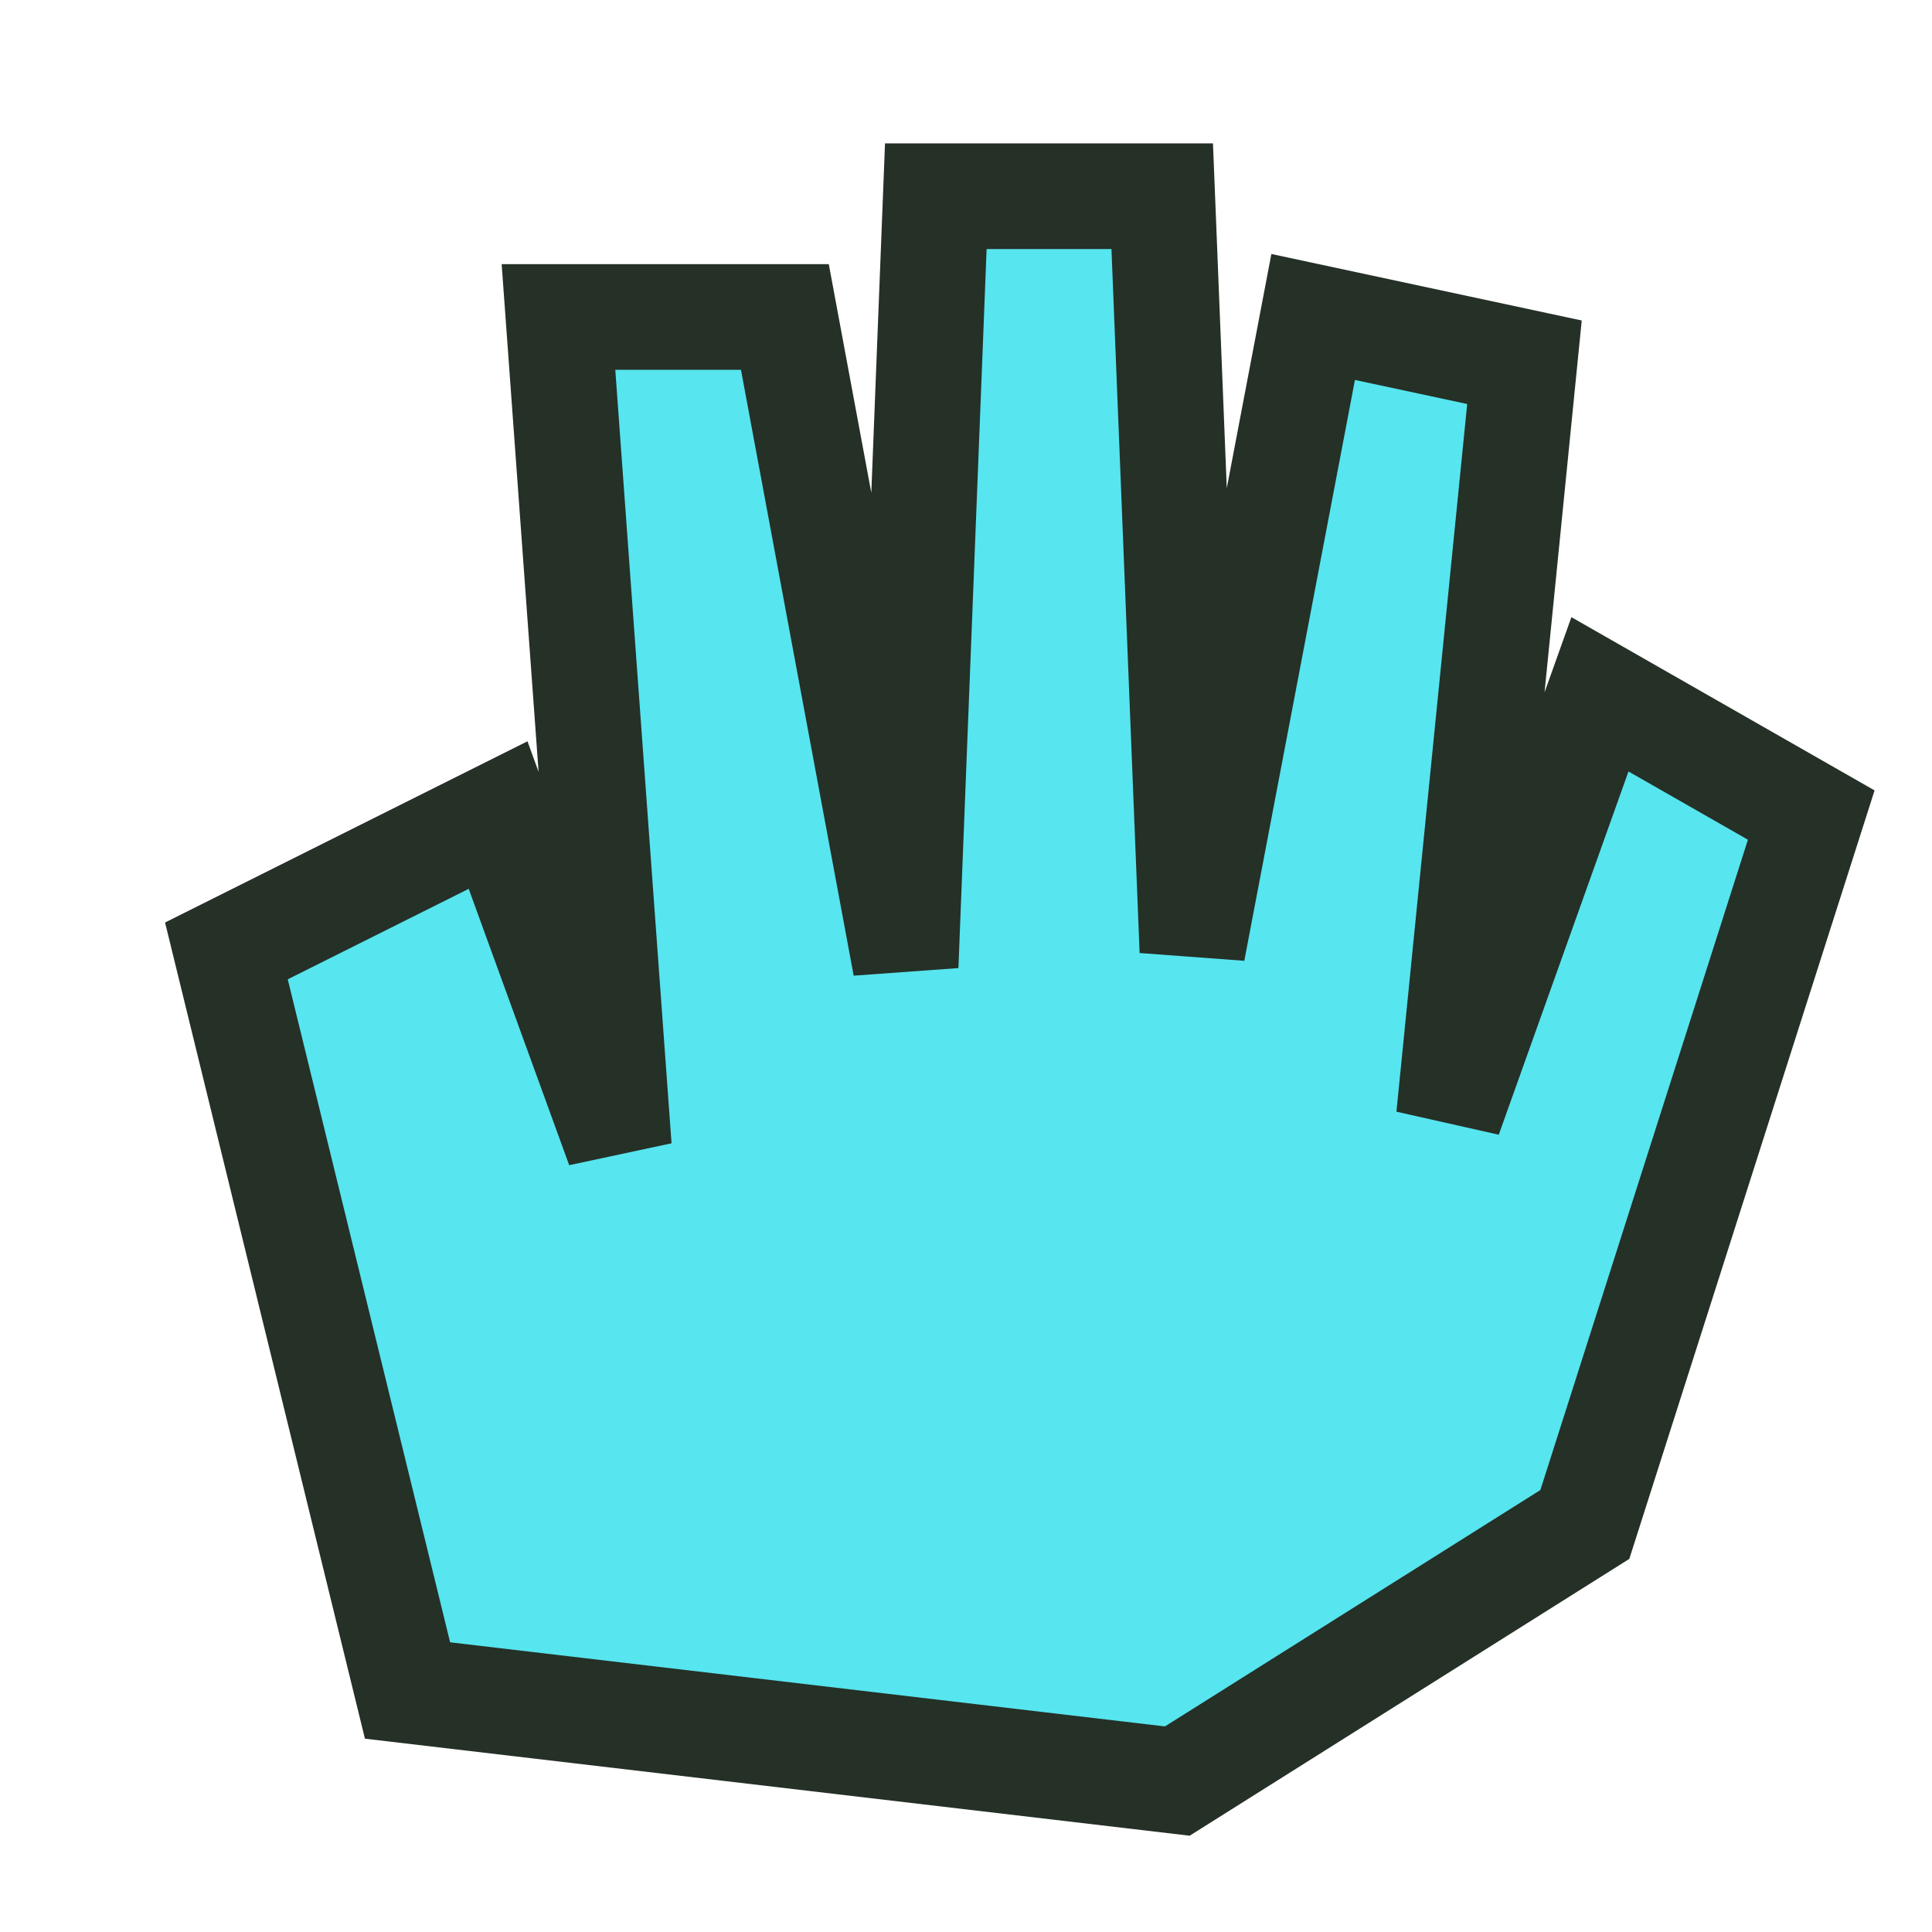
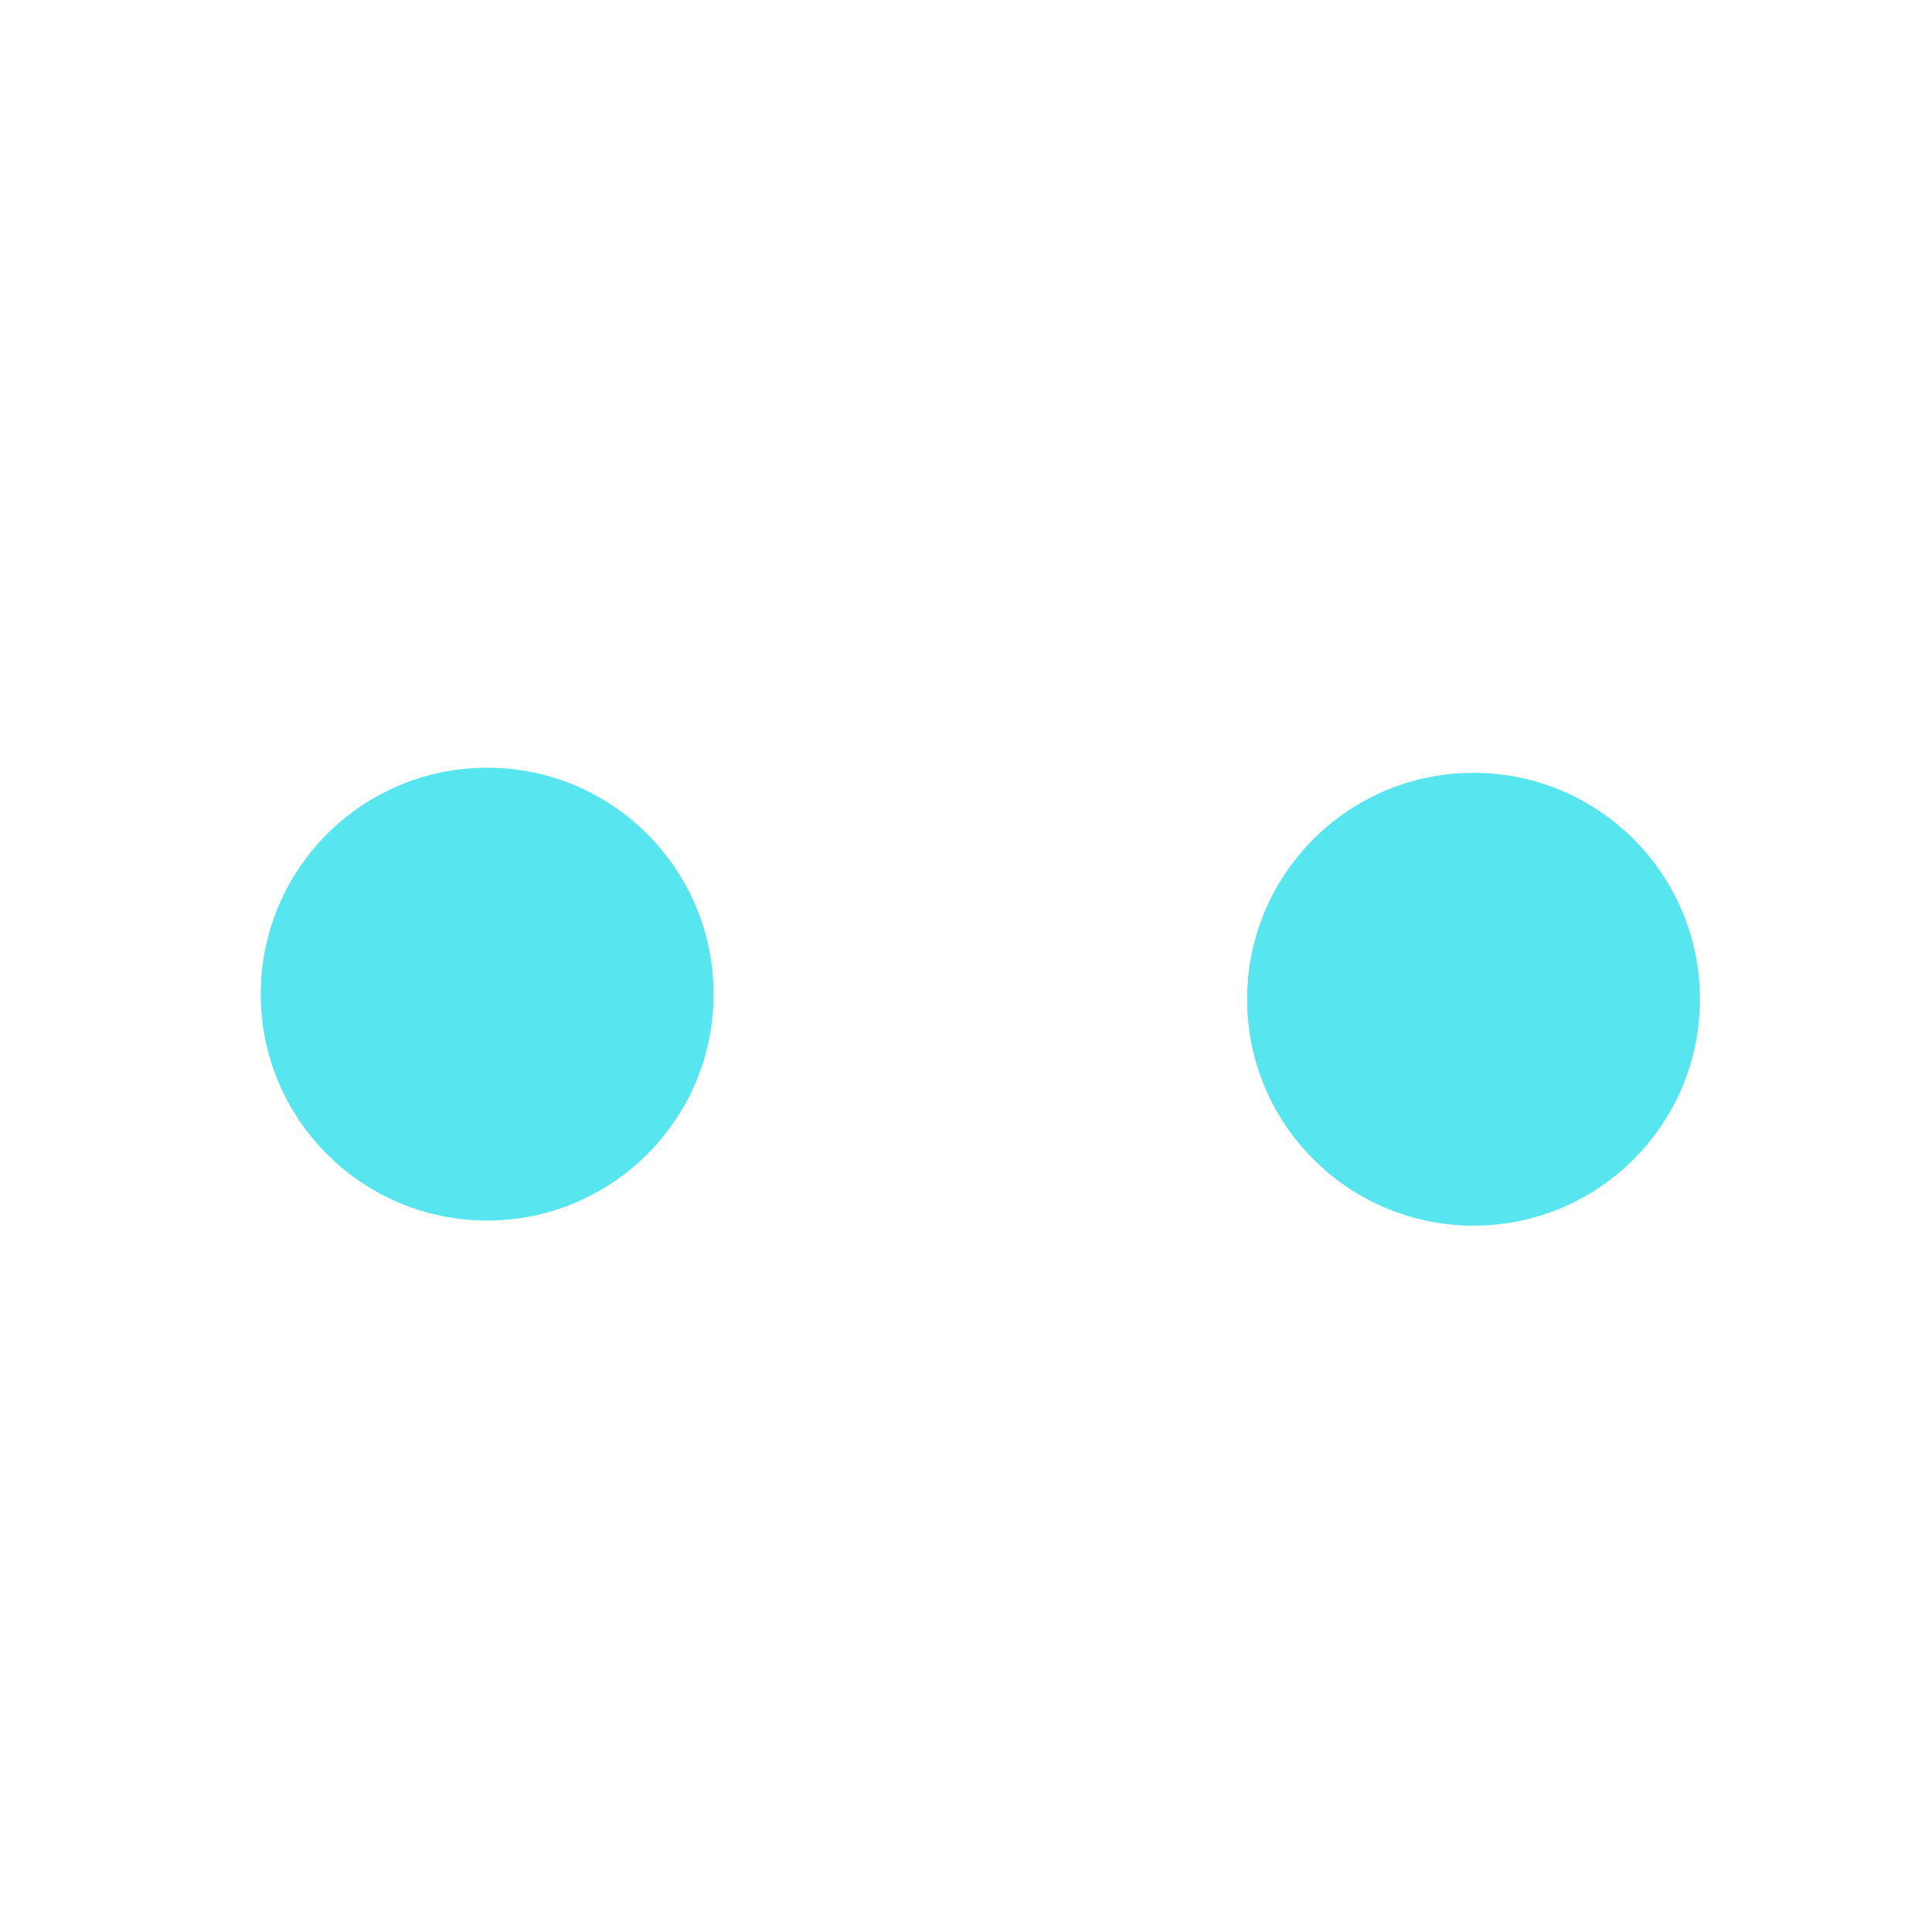
- <svg xmlns="http://www.w3.org/2000/svg" viewBox="0 0 128 128">
-   <path id="gloves-diamond" d="M27 112 15 63l18-9 8 22-4-55h15l8 43 2-51h15l2 50 8-42 14 3-5 50 10-28 14 8-15 47-27 17z" fill="#57e5ef" stroke="#253027" stroke-width="7" />
+ <svg xmlns="http://www.w3.org/2000/svg" viewBox="0 0 128 128" version="1.1" id="svg1">
+   <defs id="defs1" />
+   <circle id="gold-glove" r="15" fill="#f6c945" cx="32.276" cy="65.864" style="fill:#57e5ef;fill-opacity:1;stroke-width:1.667" />
+   <circle id="gold-glove-9" r="15" fill="#f6c945" cx="97.625" cy="66.202" style="fill:#57e5ef;fill-opacity:1;stroke-width:1.667" />
</svg>
